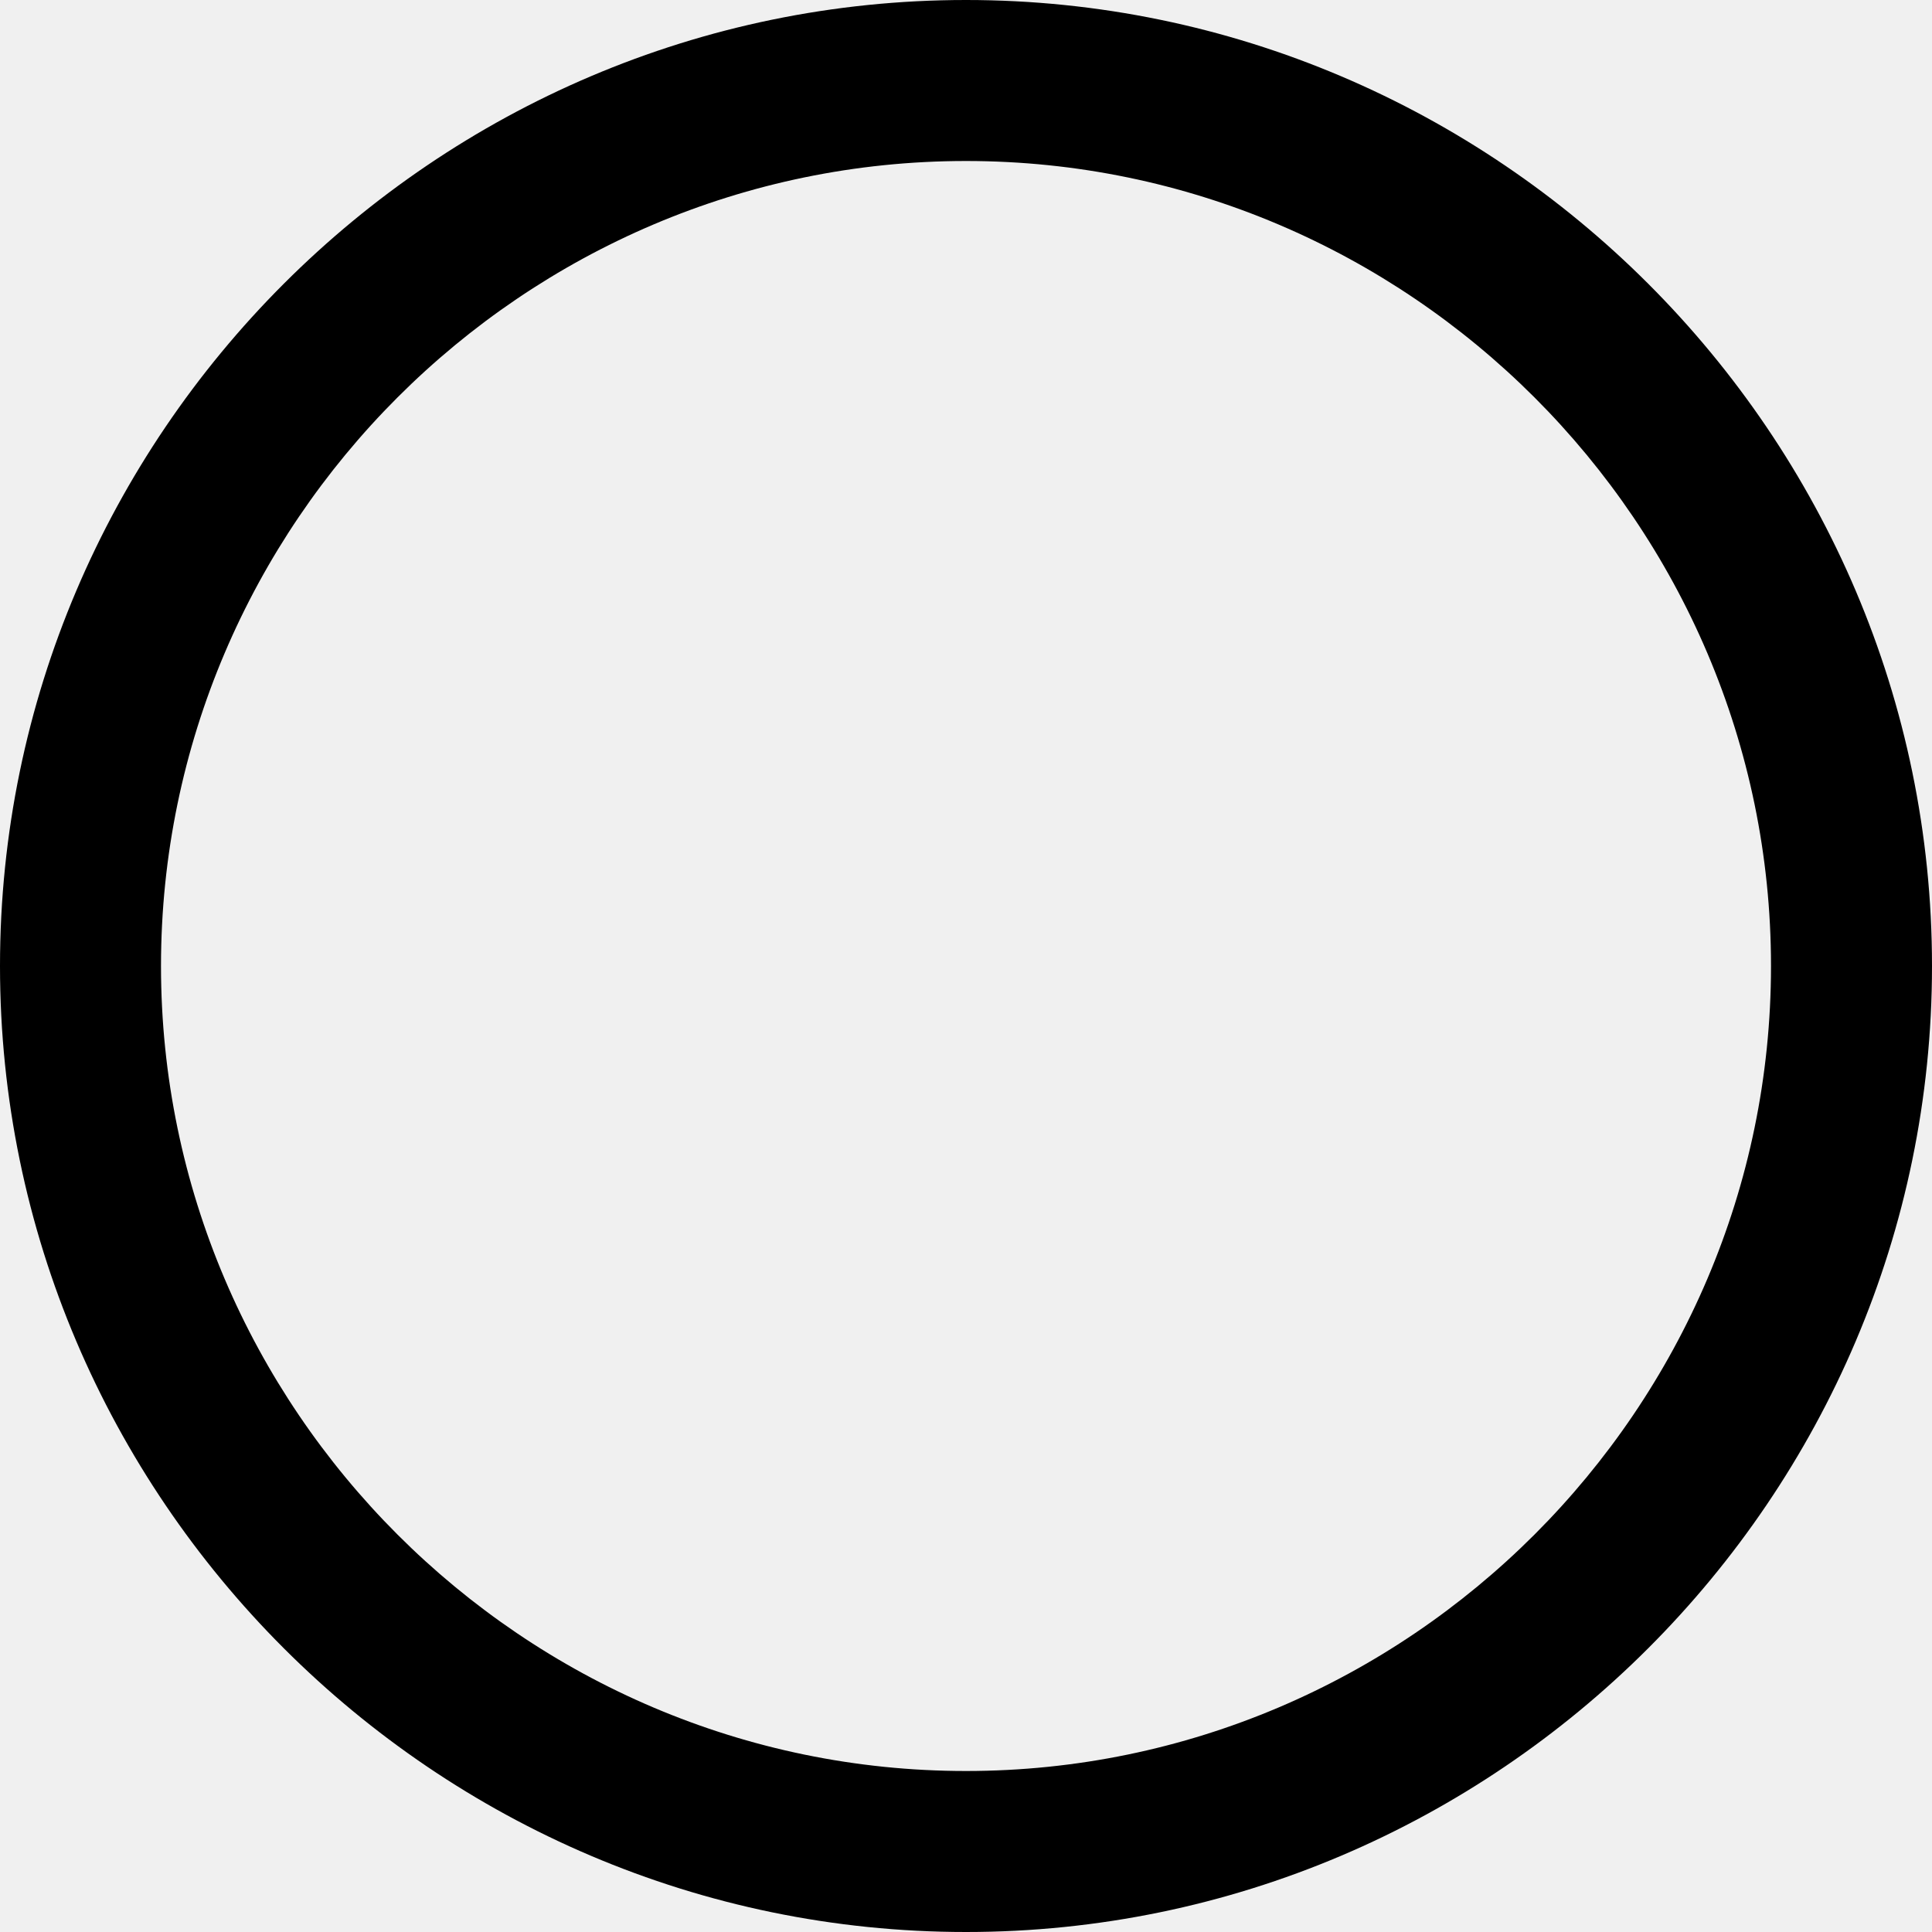
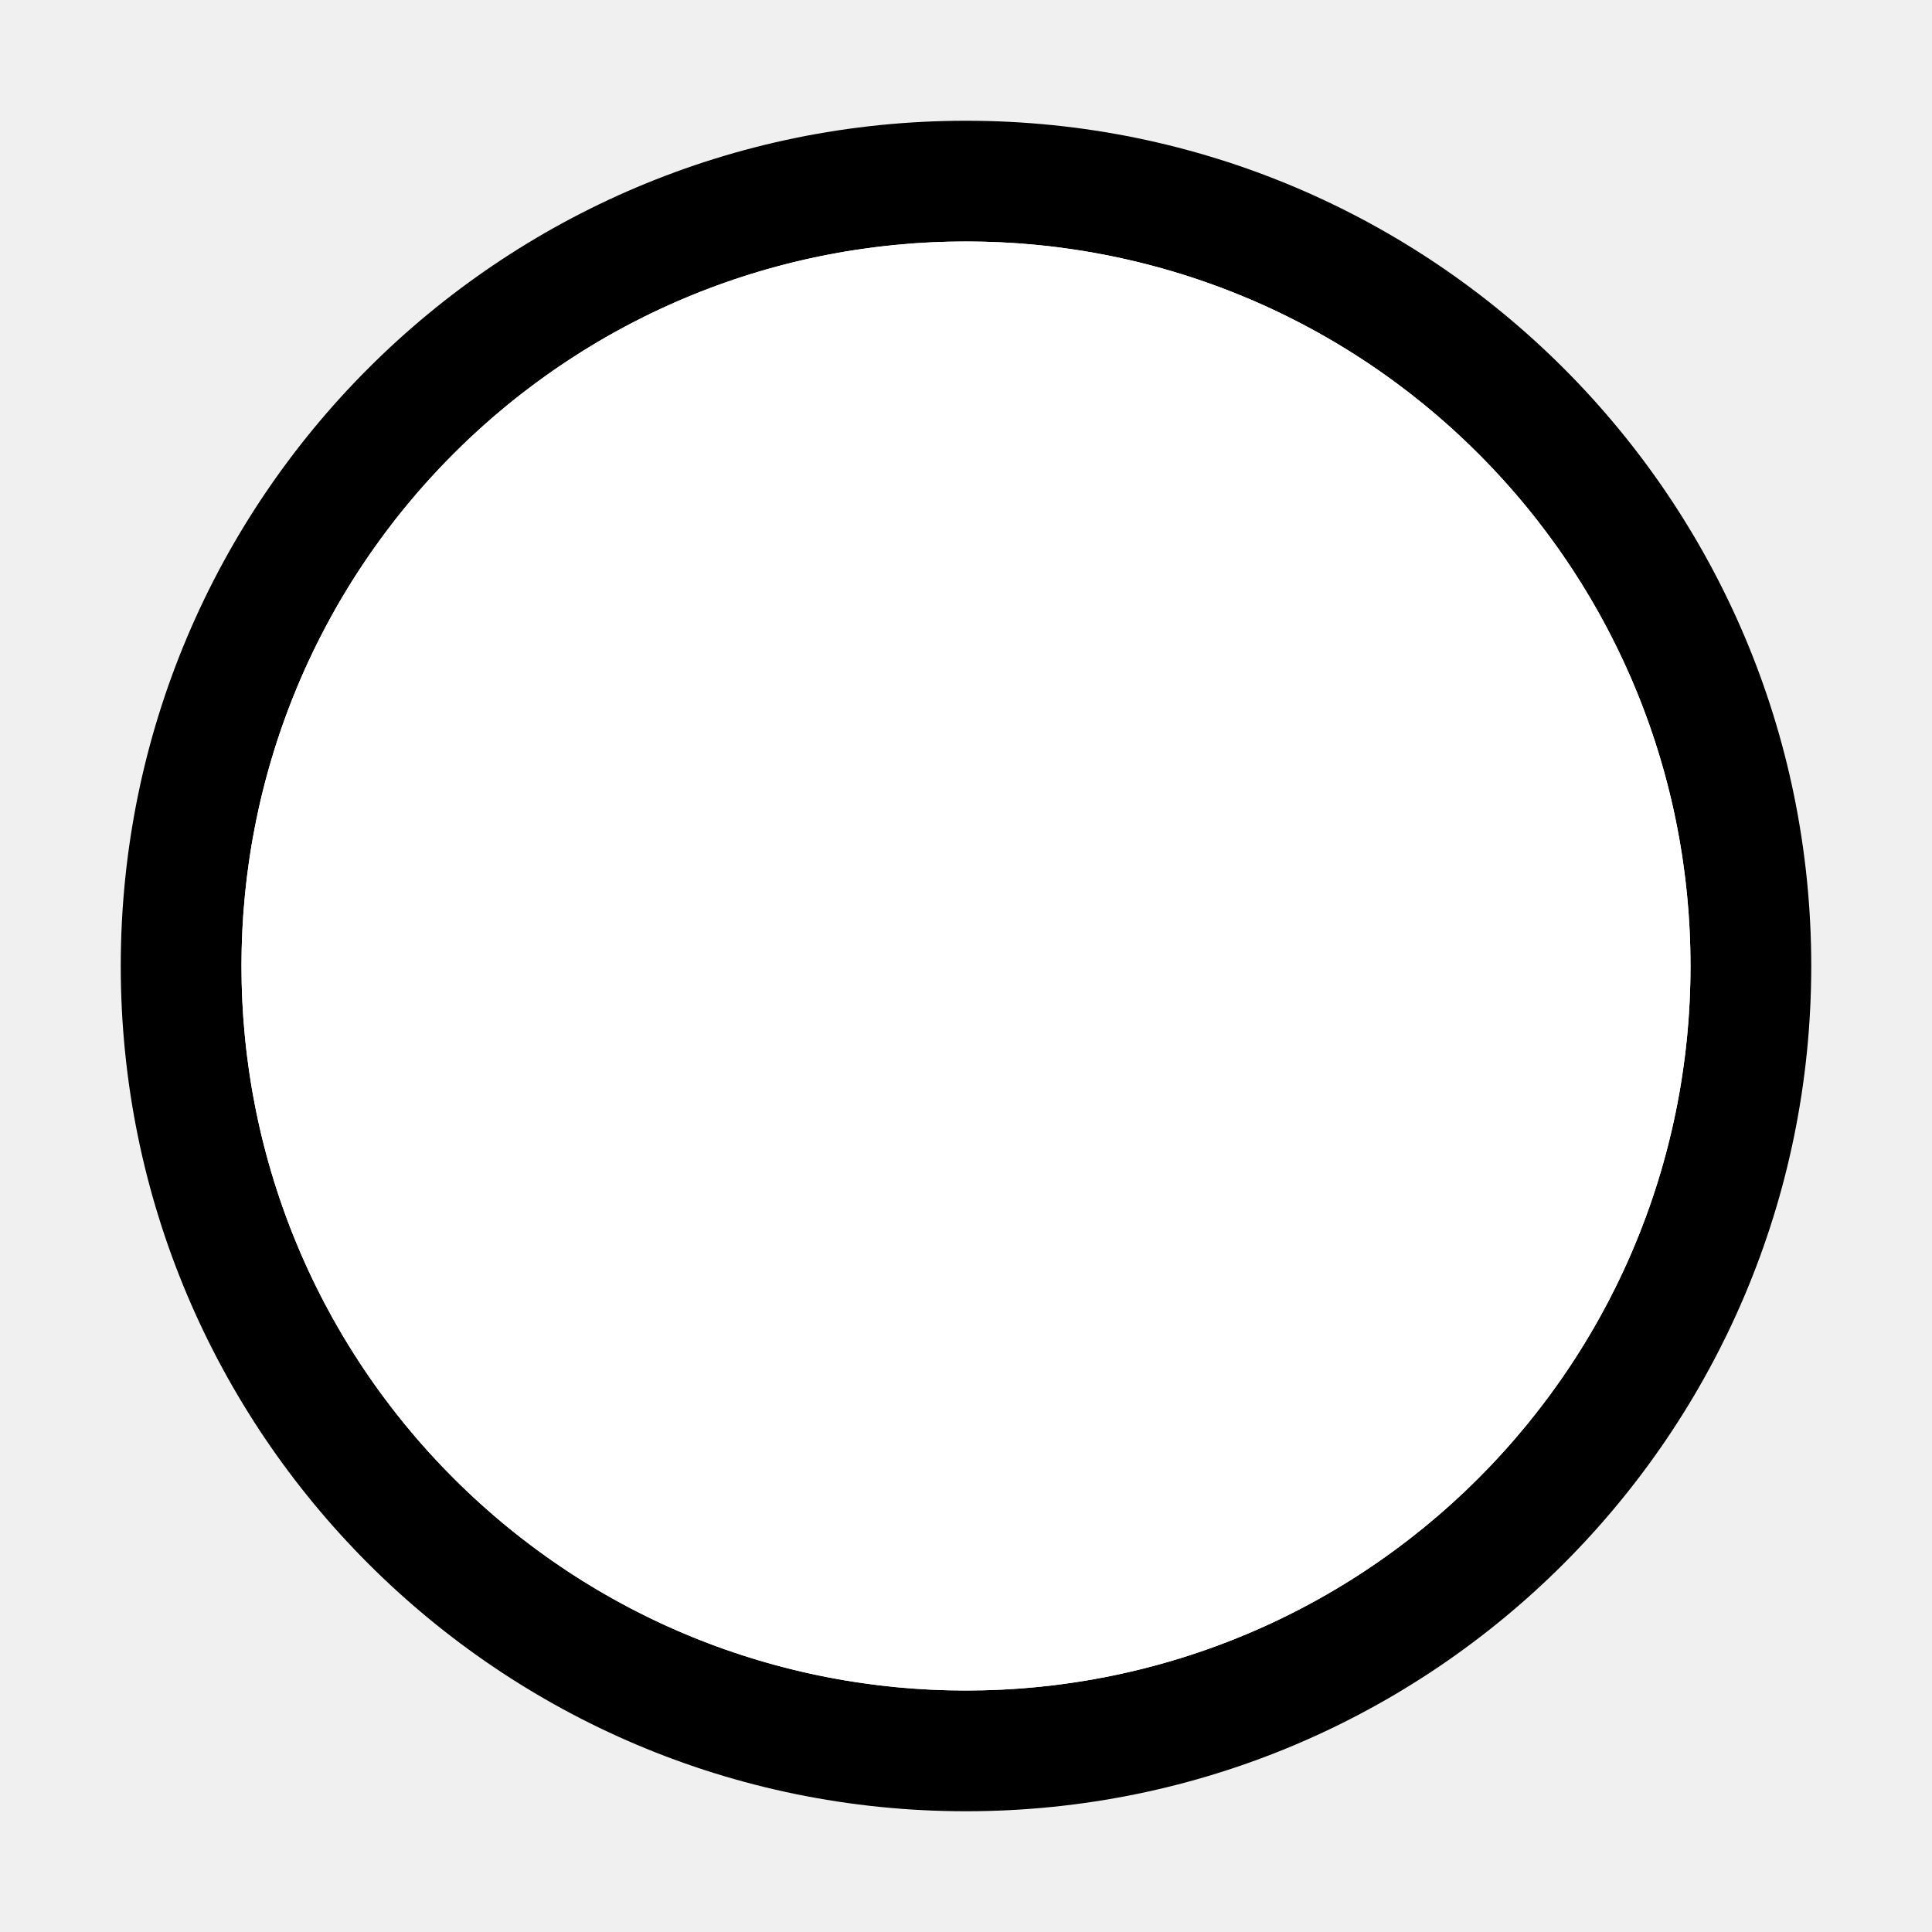
- <svg xmlns="http://www.w3.org/2000/svg" version="1.1" id="Layer_1" x="0px" y="0px" viewBox="0 0 24 24" xml:space="preserve">
-   <g id="Icon">
-     <g id="UI-icons-英文名" transform="translate(-620, -929)">
-       <g id="提示建议性图标" transform="translate(100, 761)">
-         <g id="radio" transform="translate(520, 168)">
-           <path id="Combined-Shape" class="st0" d="M12,24C5.4,24,0,18.6,0,12S5.4,0,12,0s12,5.4,12,12S18.6,24,12,24z M12,22      c5.5,0,10-4.5,10-10S17.5,2,12,2S2,6.5,2,12S6.5,22,12,22z" />
-         </g>
-       </g>
+ <svg xmlns="http://www.w3.org/2000/svg" viewBox="0 0 16 16" version="1.1">
+   <g id="Radiobutton单选框/中尺寸/无文本/未选中/默认" stroke="none" stroke-width="1">
+     <g id="radiobutton/off">
+       <path d="M8,1 C11.866,1 15,4.134 15,8 C15,11.866 11.866,15 8,15 C4.134,15 1,11.866 1,8 C1,4.134 4.134,1 8,1 Z M8,2 C4.686,2 2,4.686 2,8 C2,11.314 4.686,14 8,14 C11.314,14 14,11.314 14,8 C14,4.686 11.314,2 8,2 Z" id="椭圆形" />
+       <path d="M3.757,12.243 C6.101,14.586 9.899,14.586 12.243,12.243 C14.586,9.899 14.586,6.101 12.243,3.757 C9.899,1.414 6.101,1.414 3.757,3.757 C1.414,6.101 1.414,9.899 3.757,12.243 Z" id="Path" fill="#FFFFFF" />
    </g>
  </g>
</svg>
